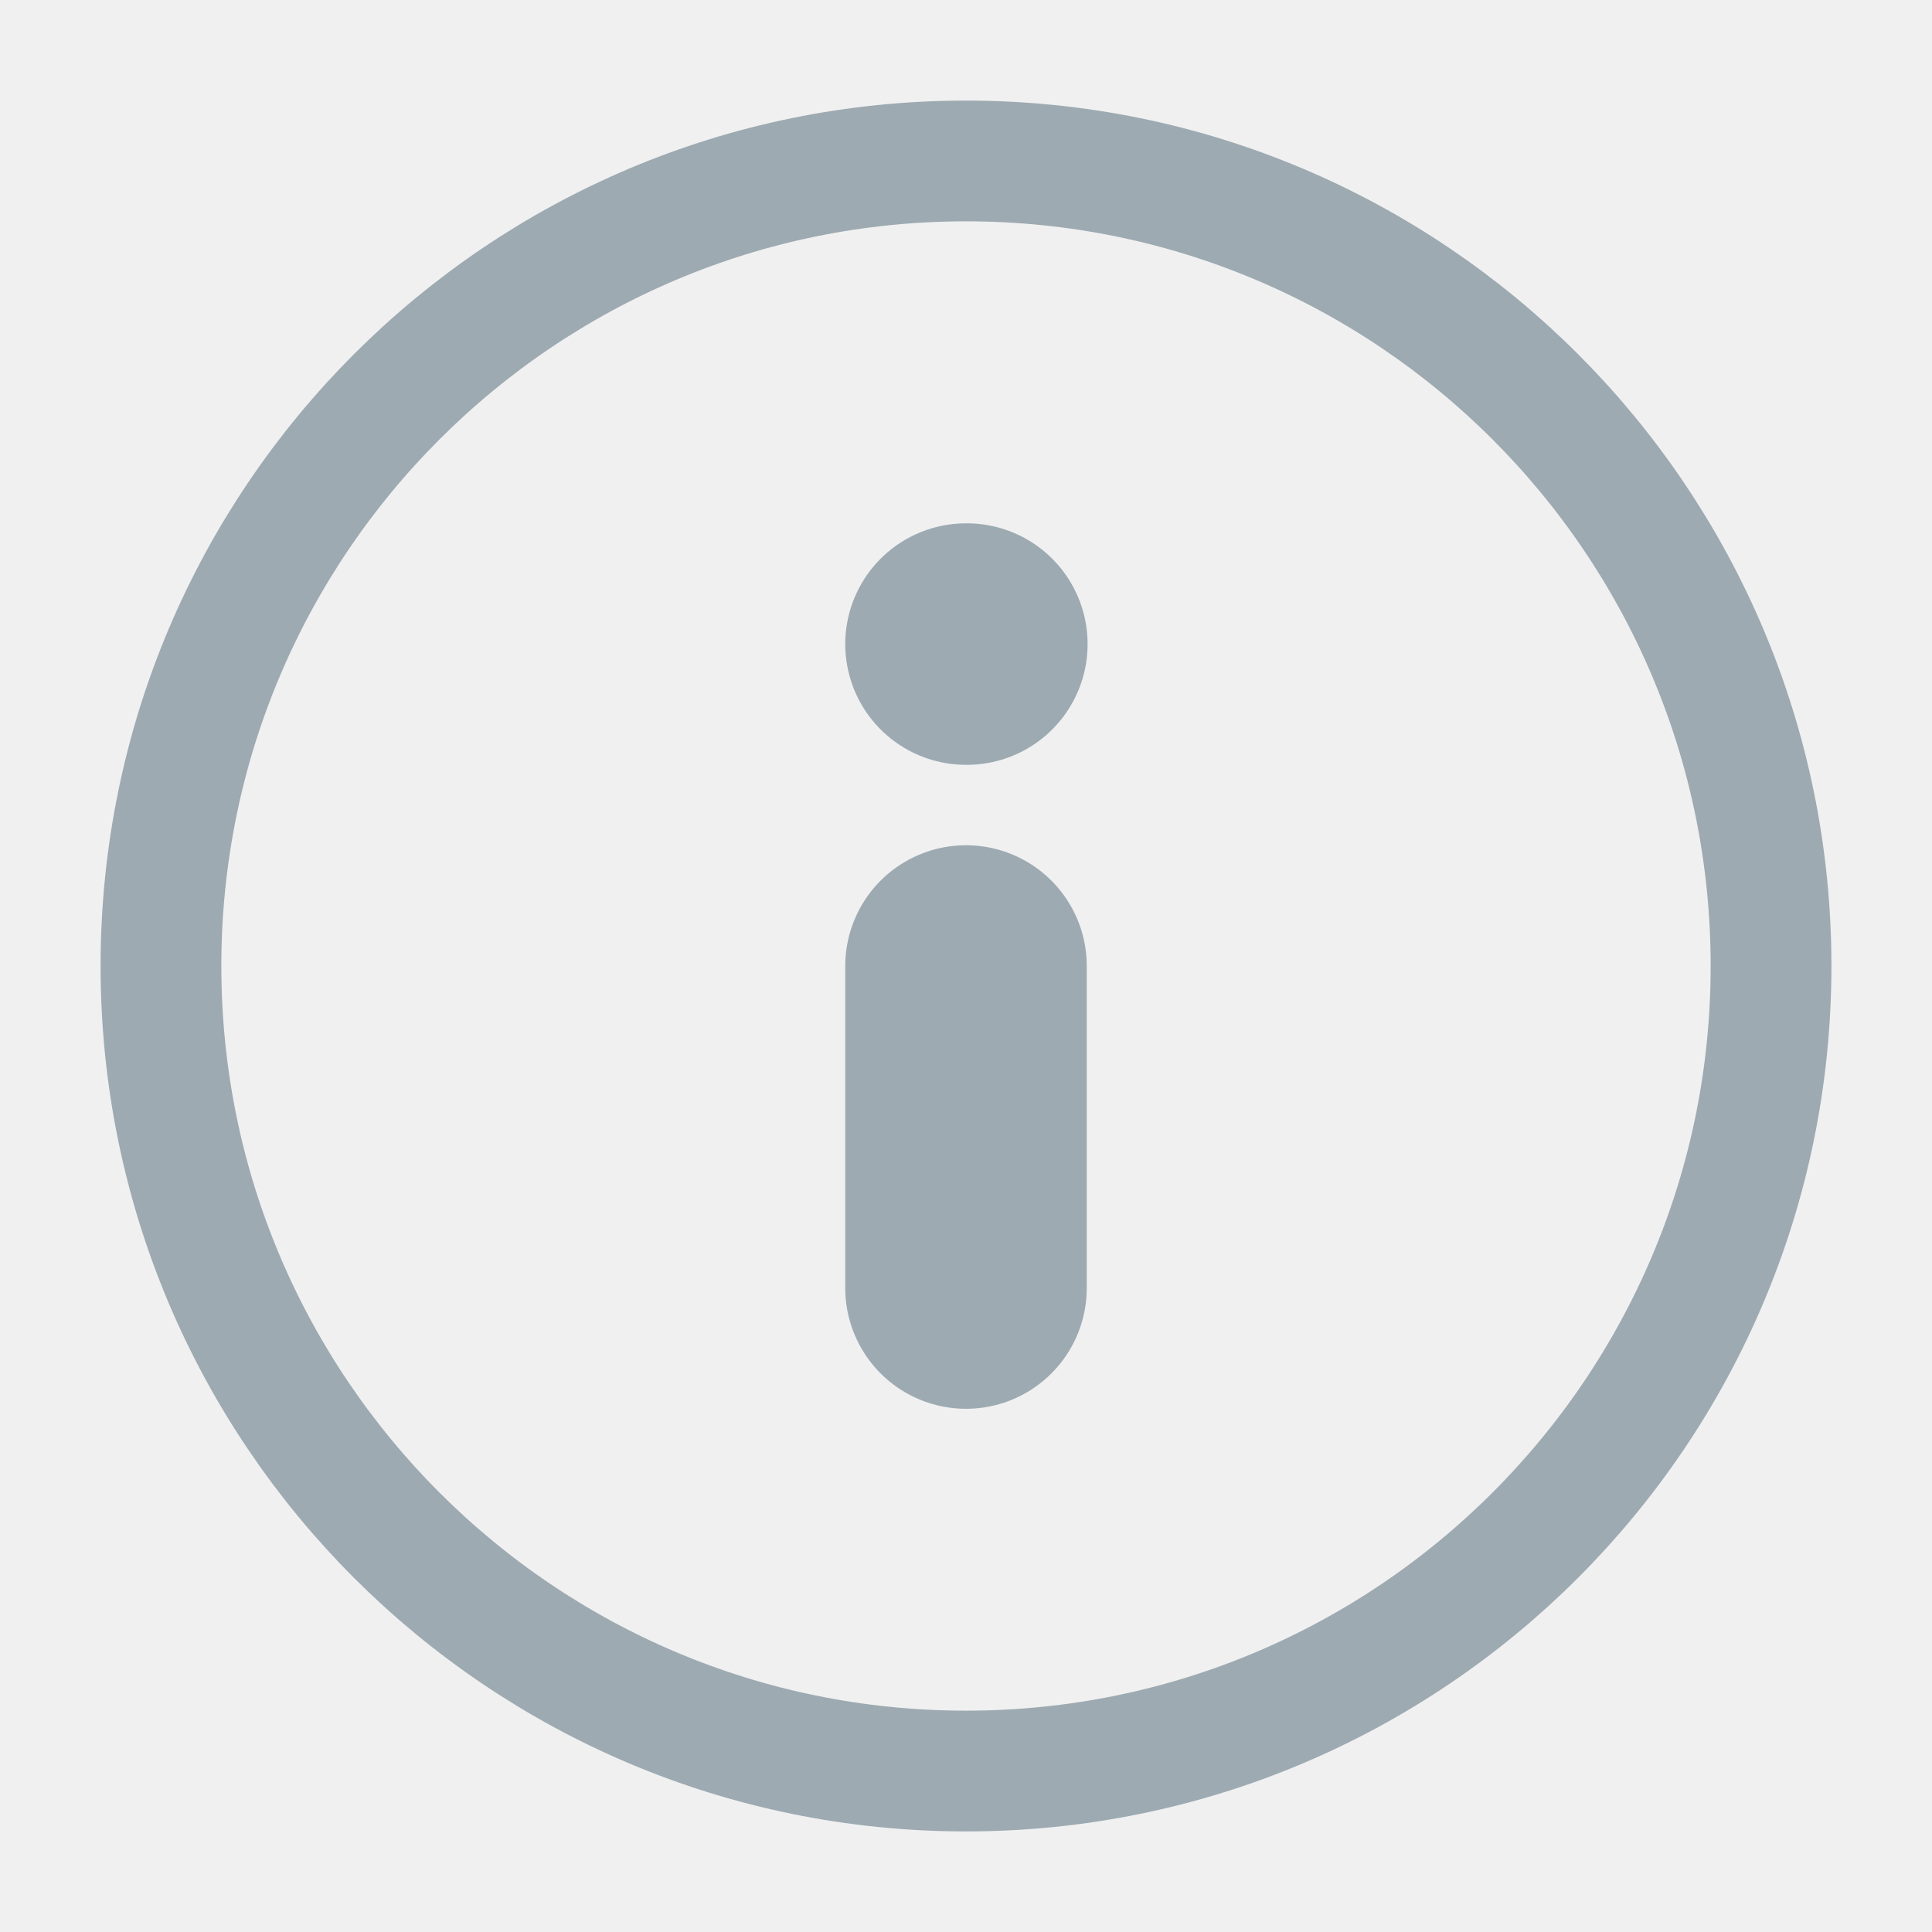
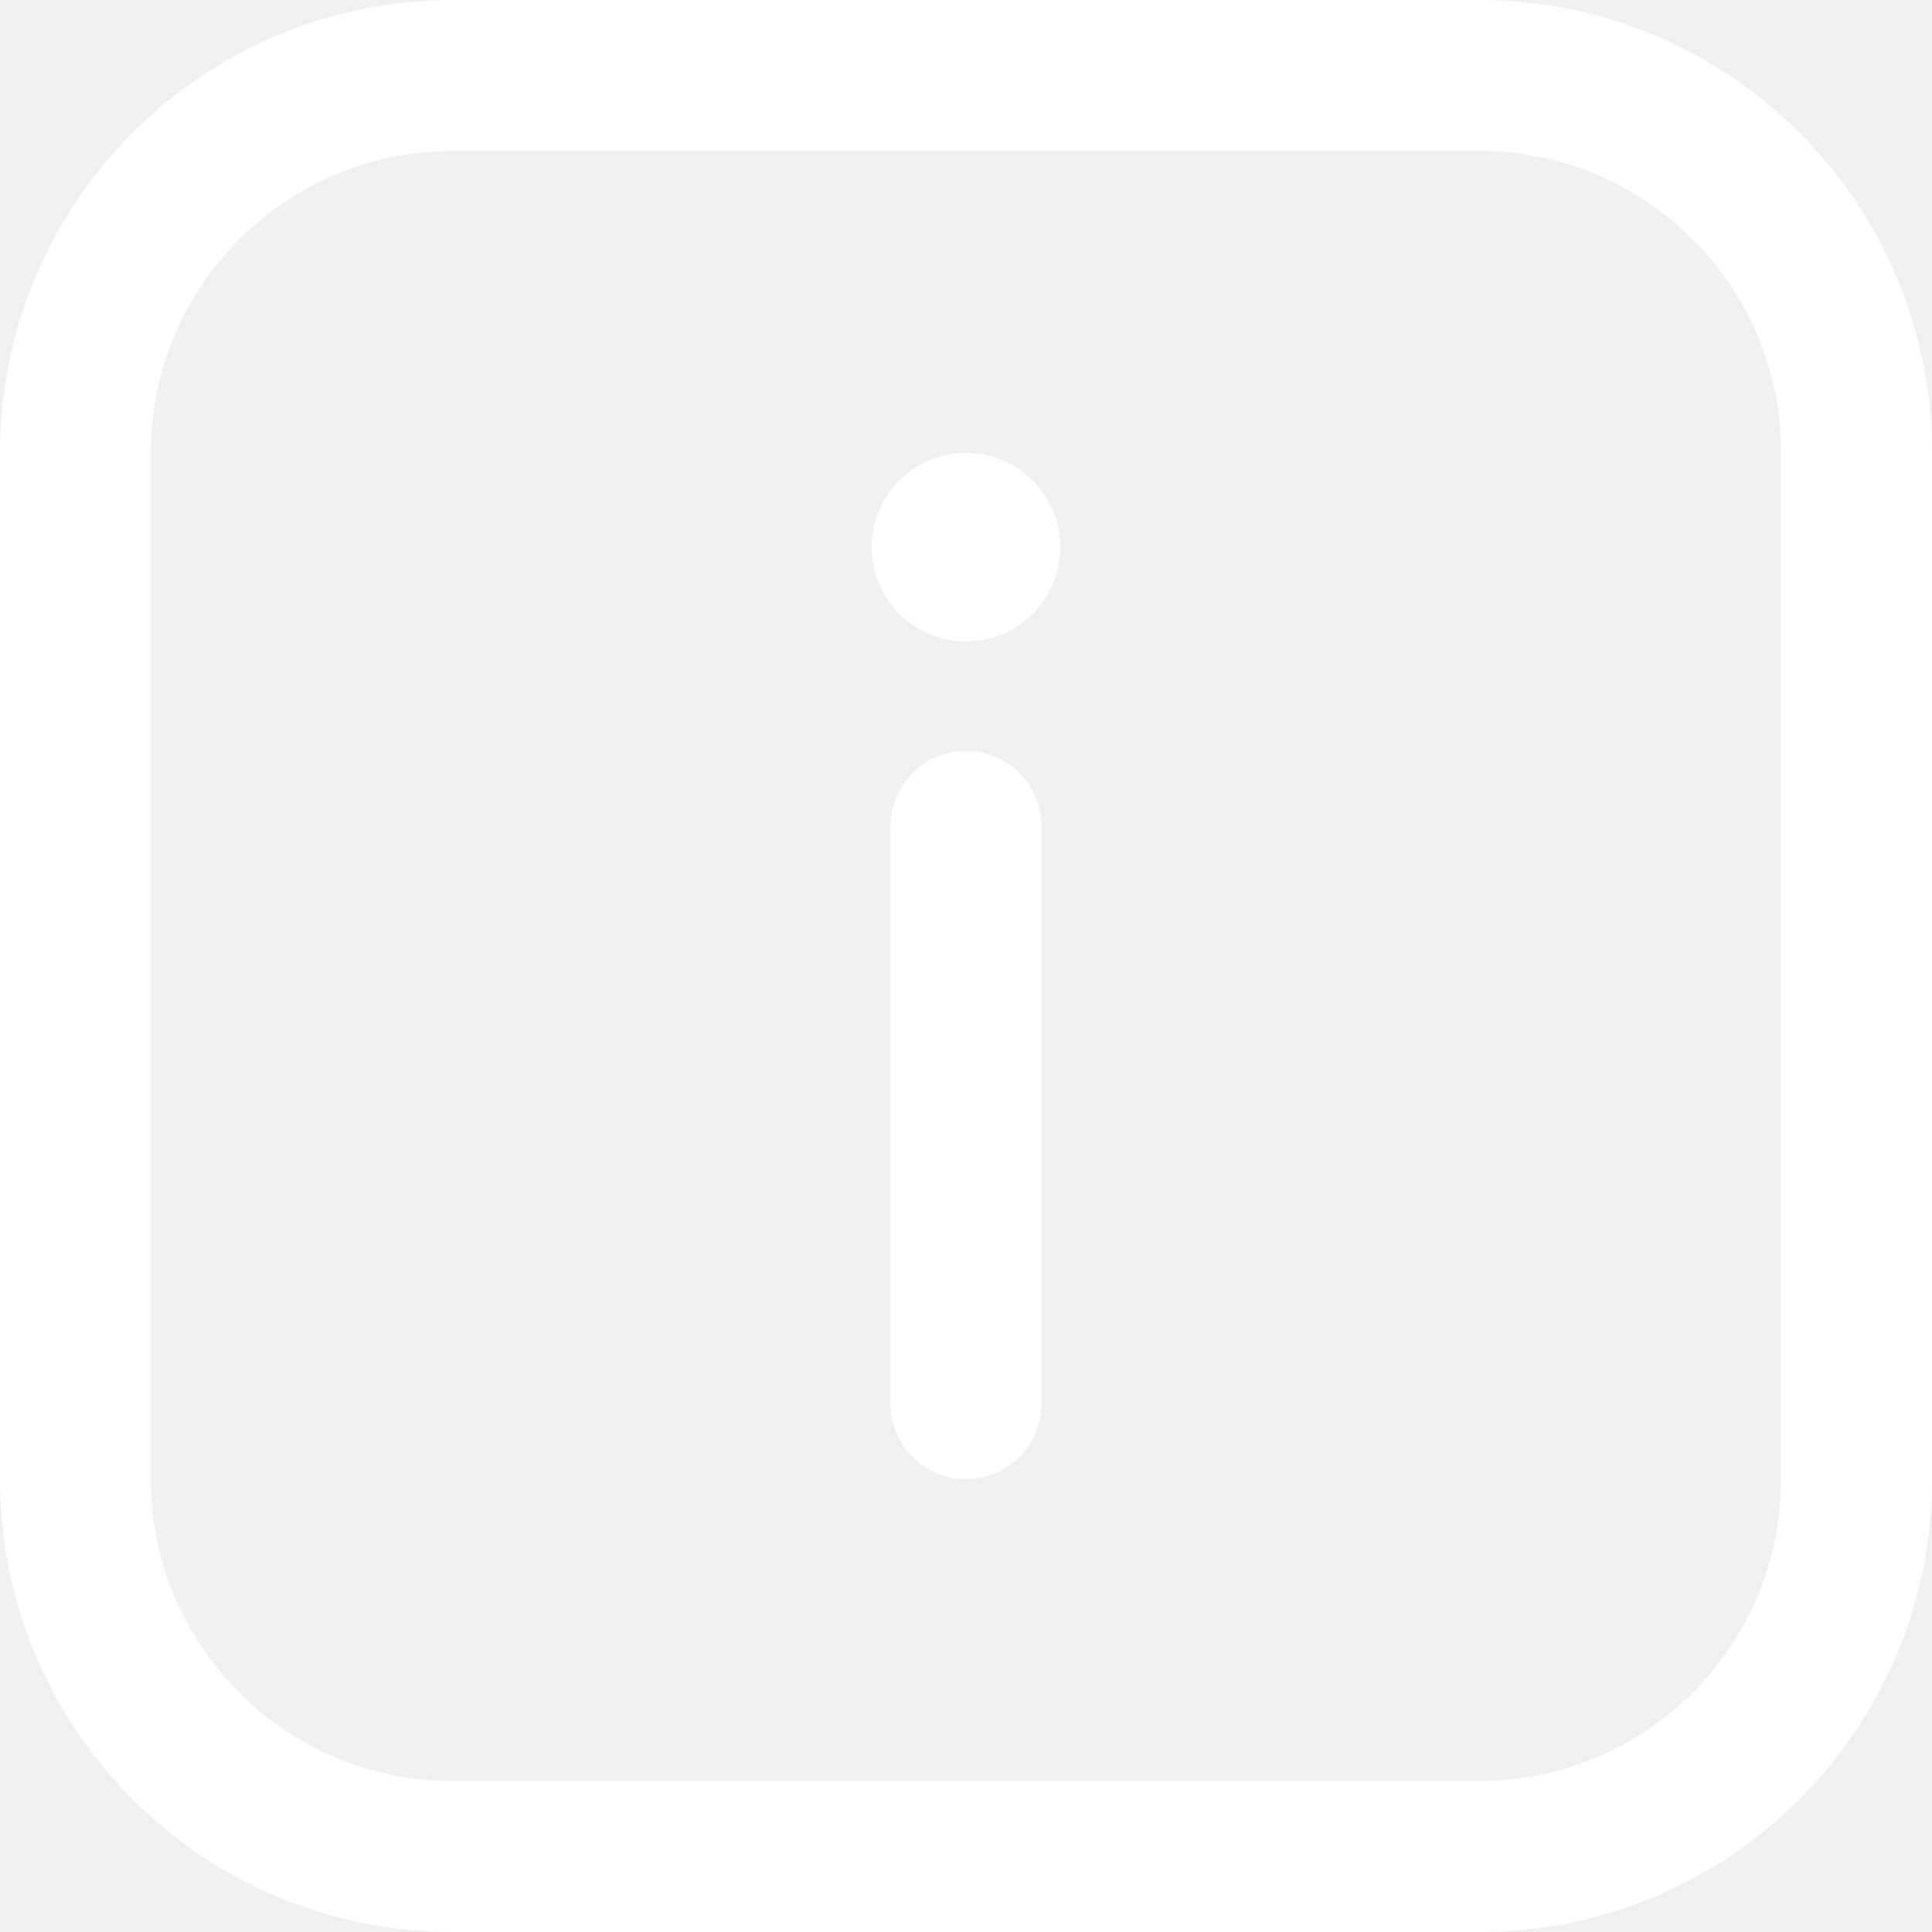
- <svg xmlns="http://www.w3.org/2000/svg" width="16" height="16" viewBox="0 0 16 16" fill="none">
-   <path d="M8 14.667C11.682 14.667 14.667 11.682 14.667 8C14.667 4.318 11.682 1.333 8 1.333C4.318 1.333 1.333 4.318 1.333 8C1.333 11.682 4.318 14.667 8 14.667Z" stroke="#9DAAB2" stroke-linecap="round" stroke-linejoin="round" />
-   <path d="M8 10.667V8" stroke="#9DAAB2" stroke-width="2" stroke-linecap="round" stroke-linejoin="round" />
-   <path d="M8 5.334H8.007" stroke="#9DAAB2" stroke-width="2" stroke-linecap="round" stroke-linejoin="round" />
+ <svg xmlns="http://www.w3.org/2000/svg" version="1.1" width="512" height="512" x="0" y="0" viewBox="0 0 682.667 682.667" style="enable-background:new 0 0 512 512" xml:space="preserve" class="">
+   <g>
+     <defs>
+       <clipPath id="a" clipPathUnits="userSpaceOnUse">
+         <path d="M0 512h512V0H0Z" fill="#ffffff" opacity="1" data-original="#000000" />
+       </clipPath>
+     </defs>
+     <g clip-path="url(#a)" transform="matrix(1.33333 0 0 -1.33333 0 682.667)">
+       <path d="M0 0h-272c-55.229 0-100-44.771-100-100v-272c0-55.229 44.771-100 100-100H0c55.229 0 100 44.771 100 100v272C100-44.771 55.229 0 0 0Z" style="stroke-width:40;stroke-linecap:round;stroke-linejoin:round;stroke-miterlimit:10;stroke-dasharray:none;stroke-opacity:1" transform="translate(392 492)" fill="none" stroke="#ffffff" stroke-width="40" stroke-linecap="round" stroke-linejoin="round" stroke-miterlimit="10" stroke-dasharray="none" stroke-opacity="" data-original="#000000" class="" />
+       <path d="M0 0v-153" style="stroke-width:40;stroke-linecap:round;stroke-linejoin:round;stroke-miterlimit:10;stroke-dasharray:none;stroke-opacity:1" transform="translate(256 293)" fill="white" stroke="#ffffff" stroke-width="40" stroke-linecap="round" stroke-linejoin="round" stroke-miterlimit="10" stroke-dasharray="none" stroke-opacity="" data-original="#000000" class="" />
+       <path d="M0 0c-13.807 0-25-11.193-25-25s11.193-25 25-25 25 11.193 25 25S13.807 0 0 0" style="fill-opacity:1;fill-rule:nonzero;stroke:none" transform="translate(256 392)" fill="#ffffff" data-original="#000000" />
+     </g>
+   </g>
</svg>
